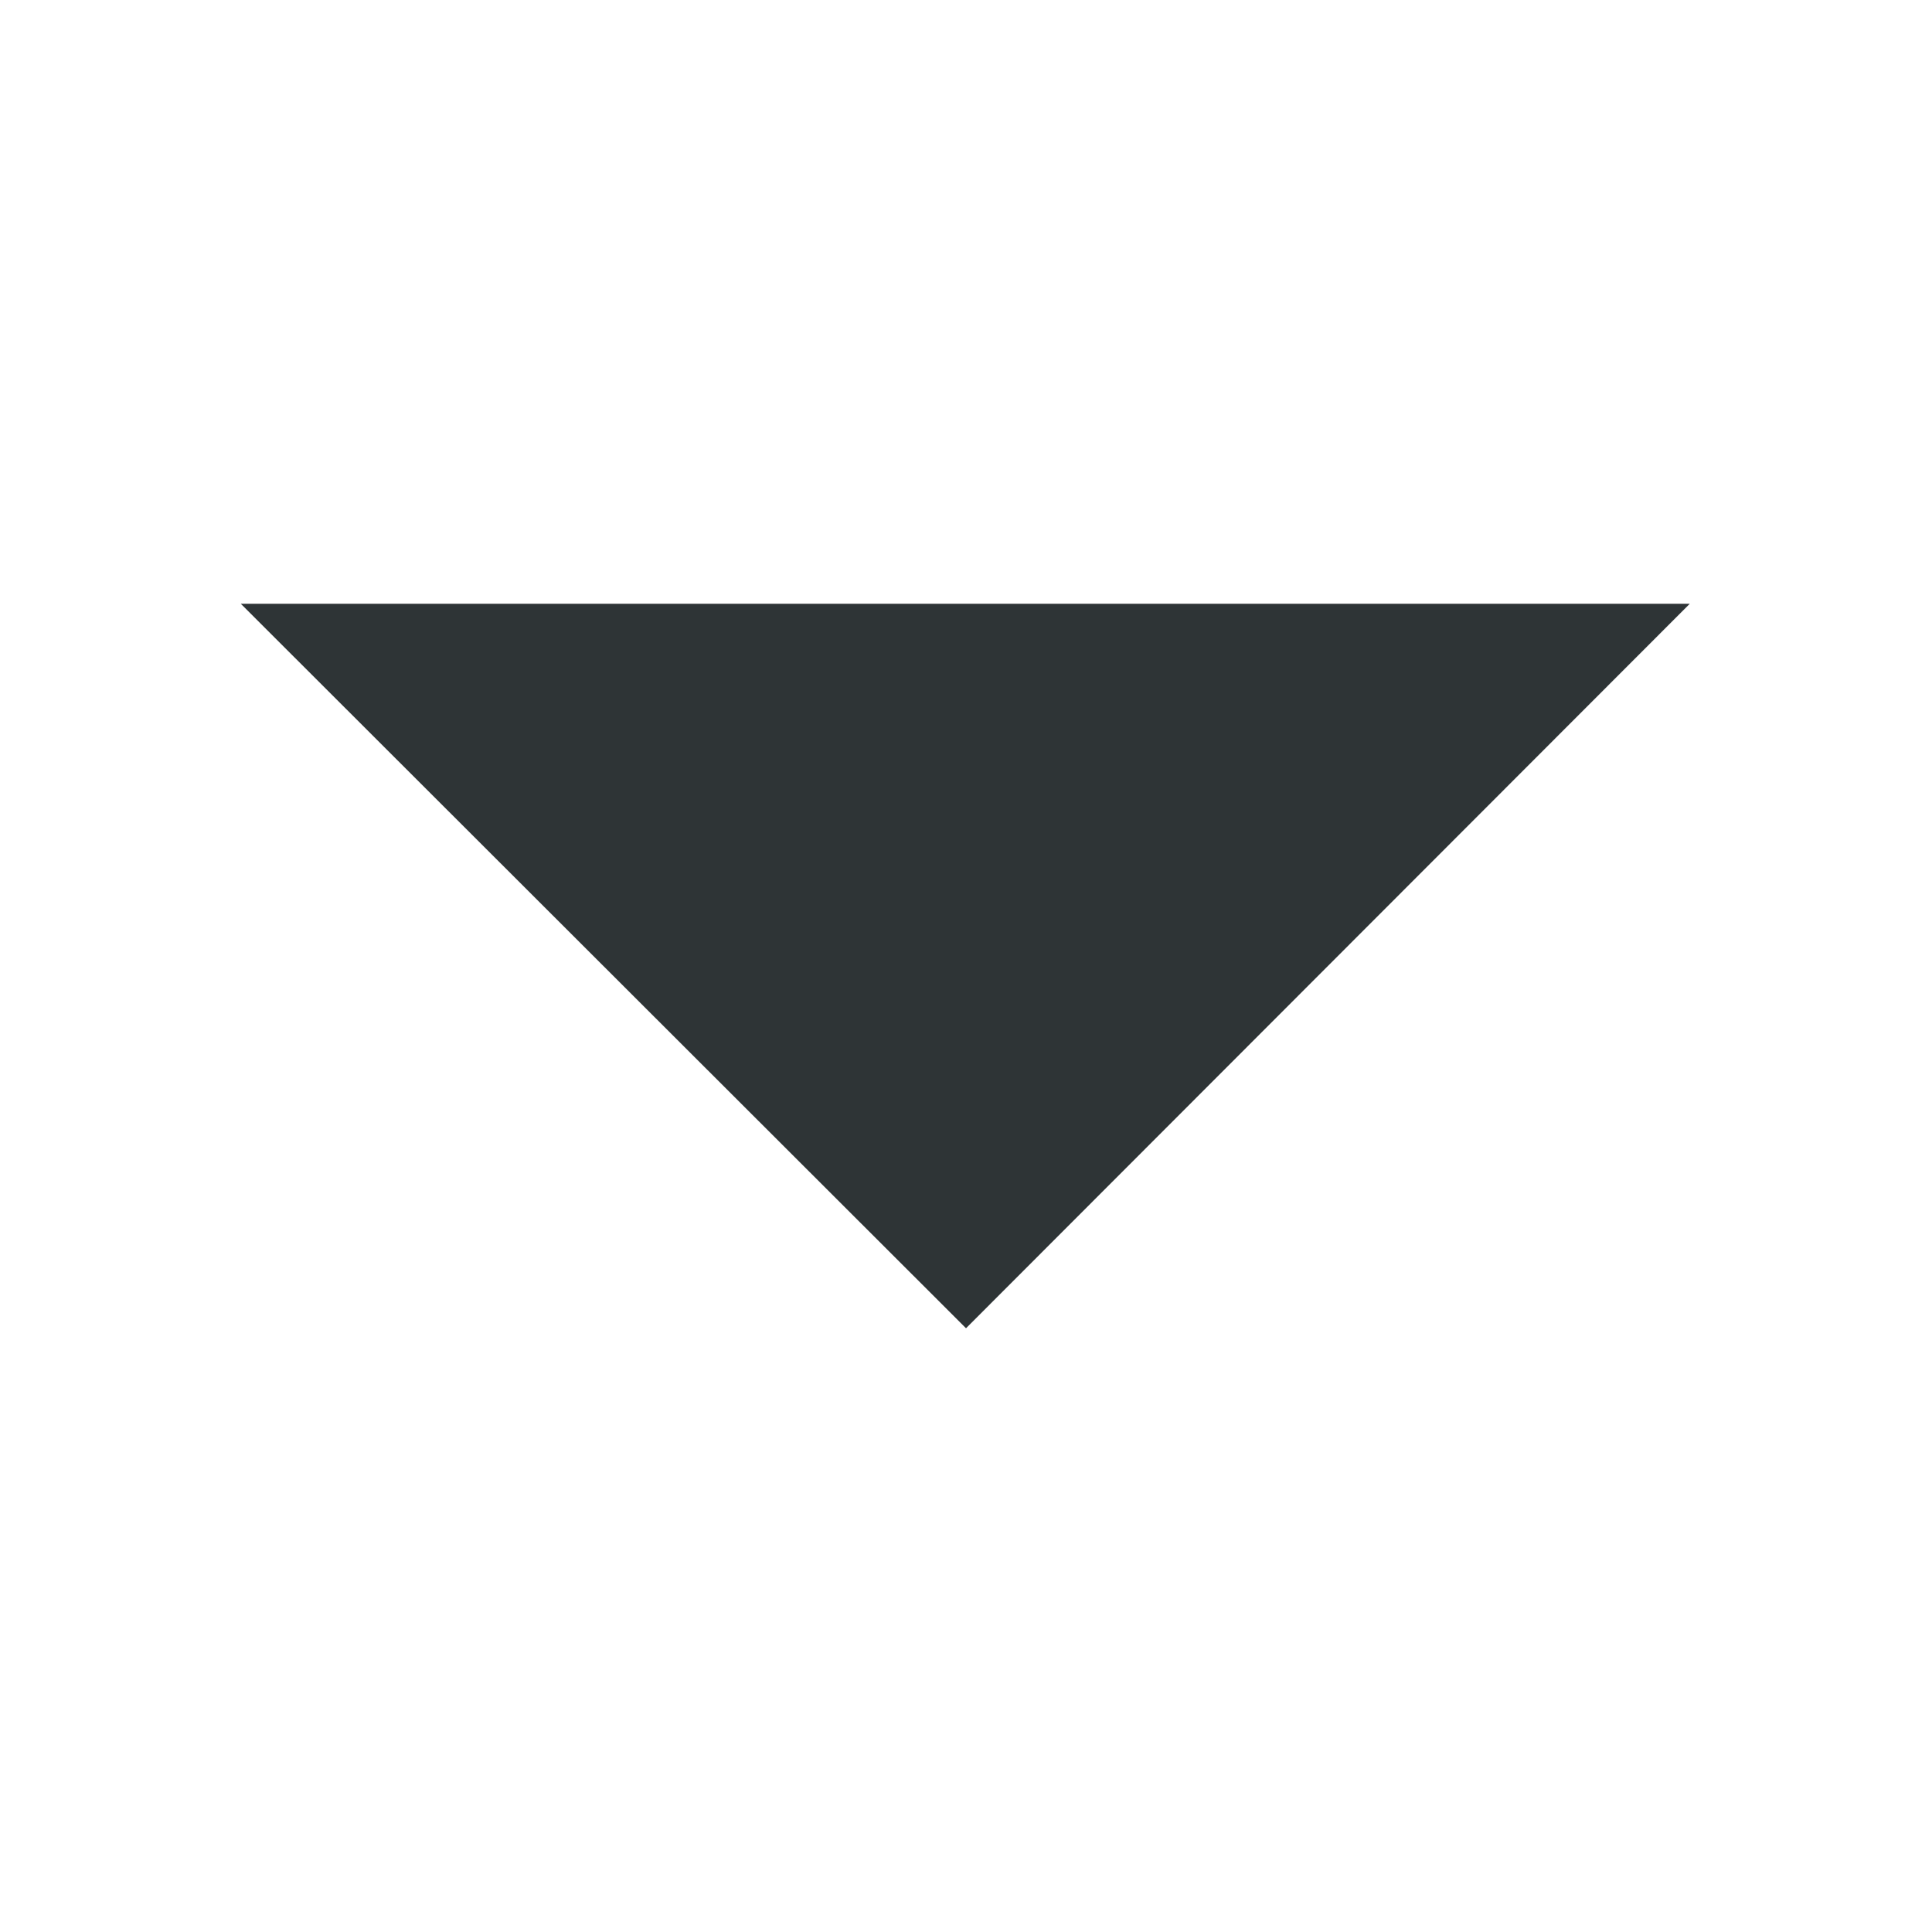
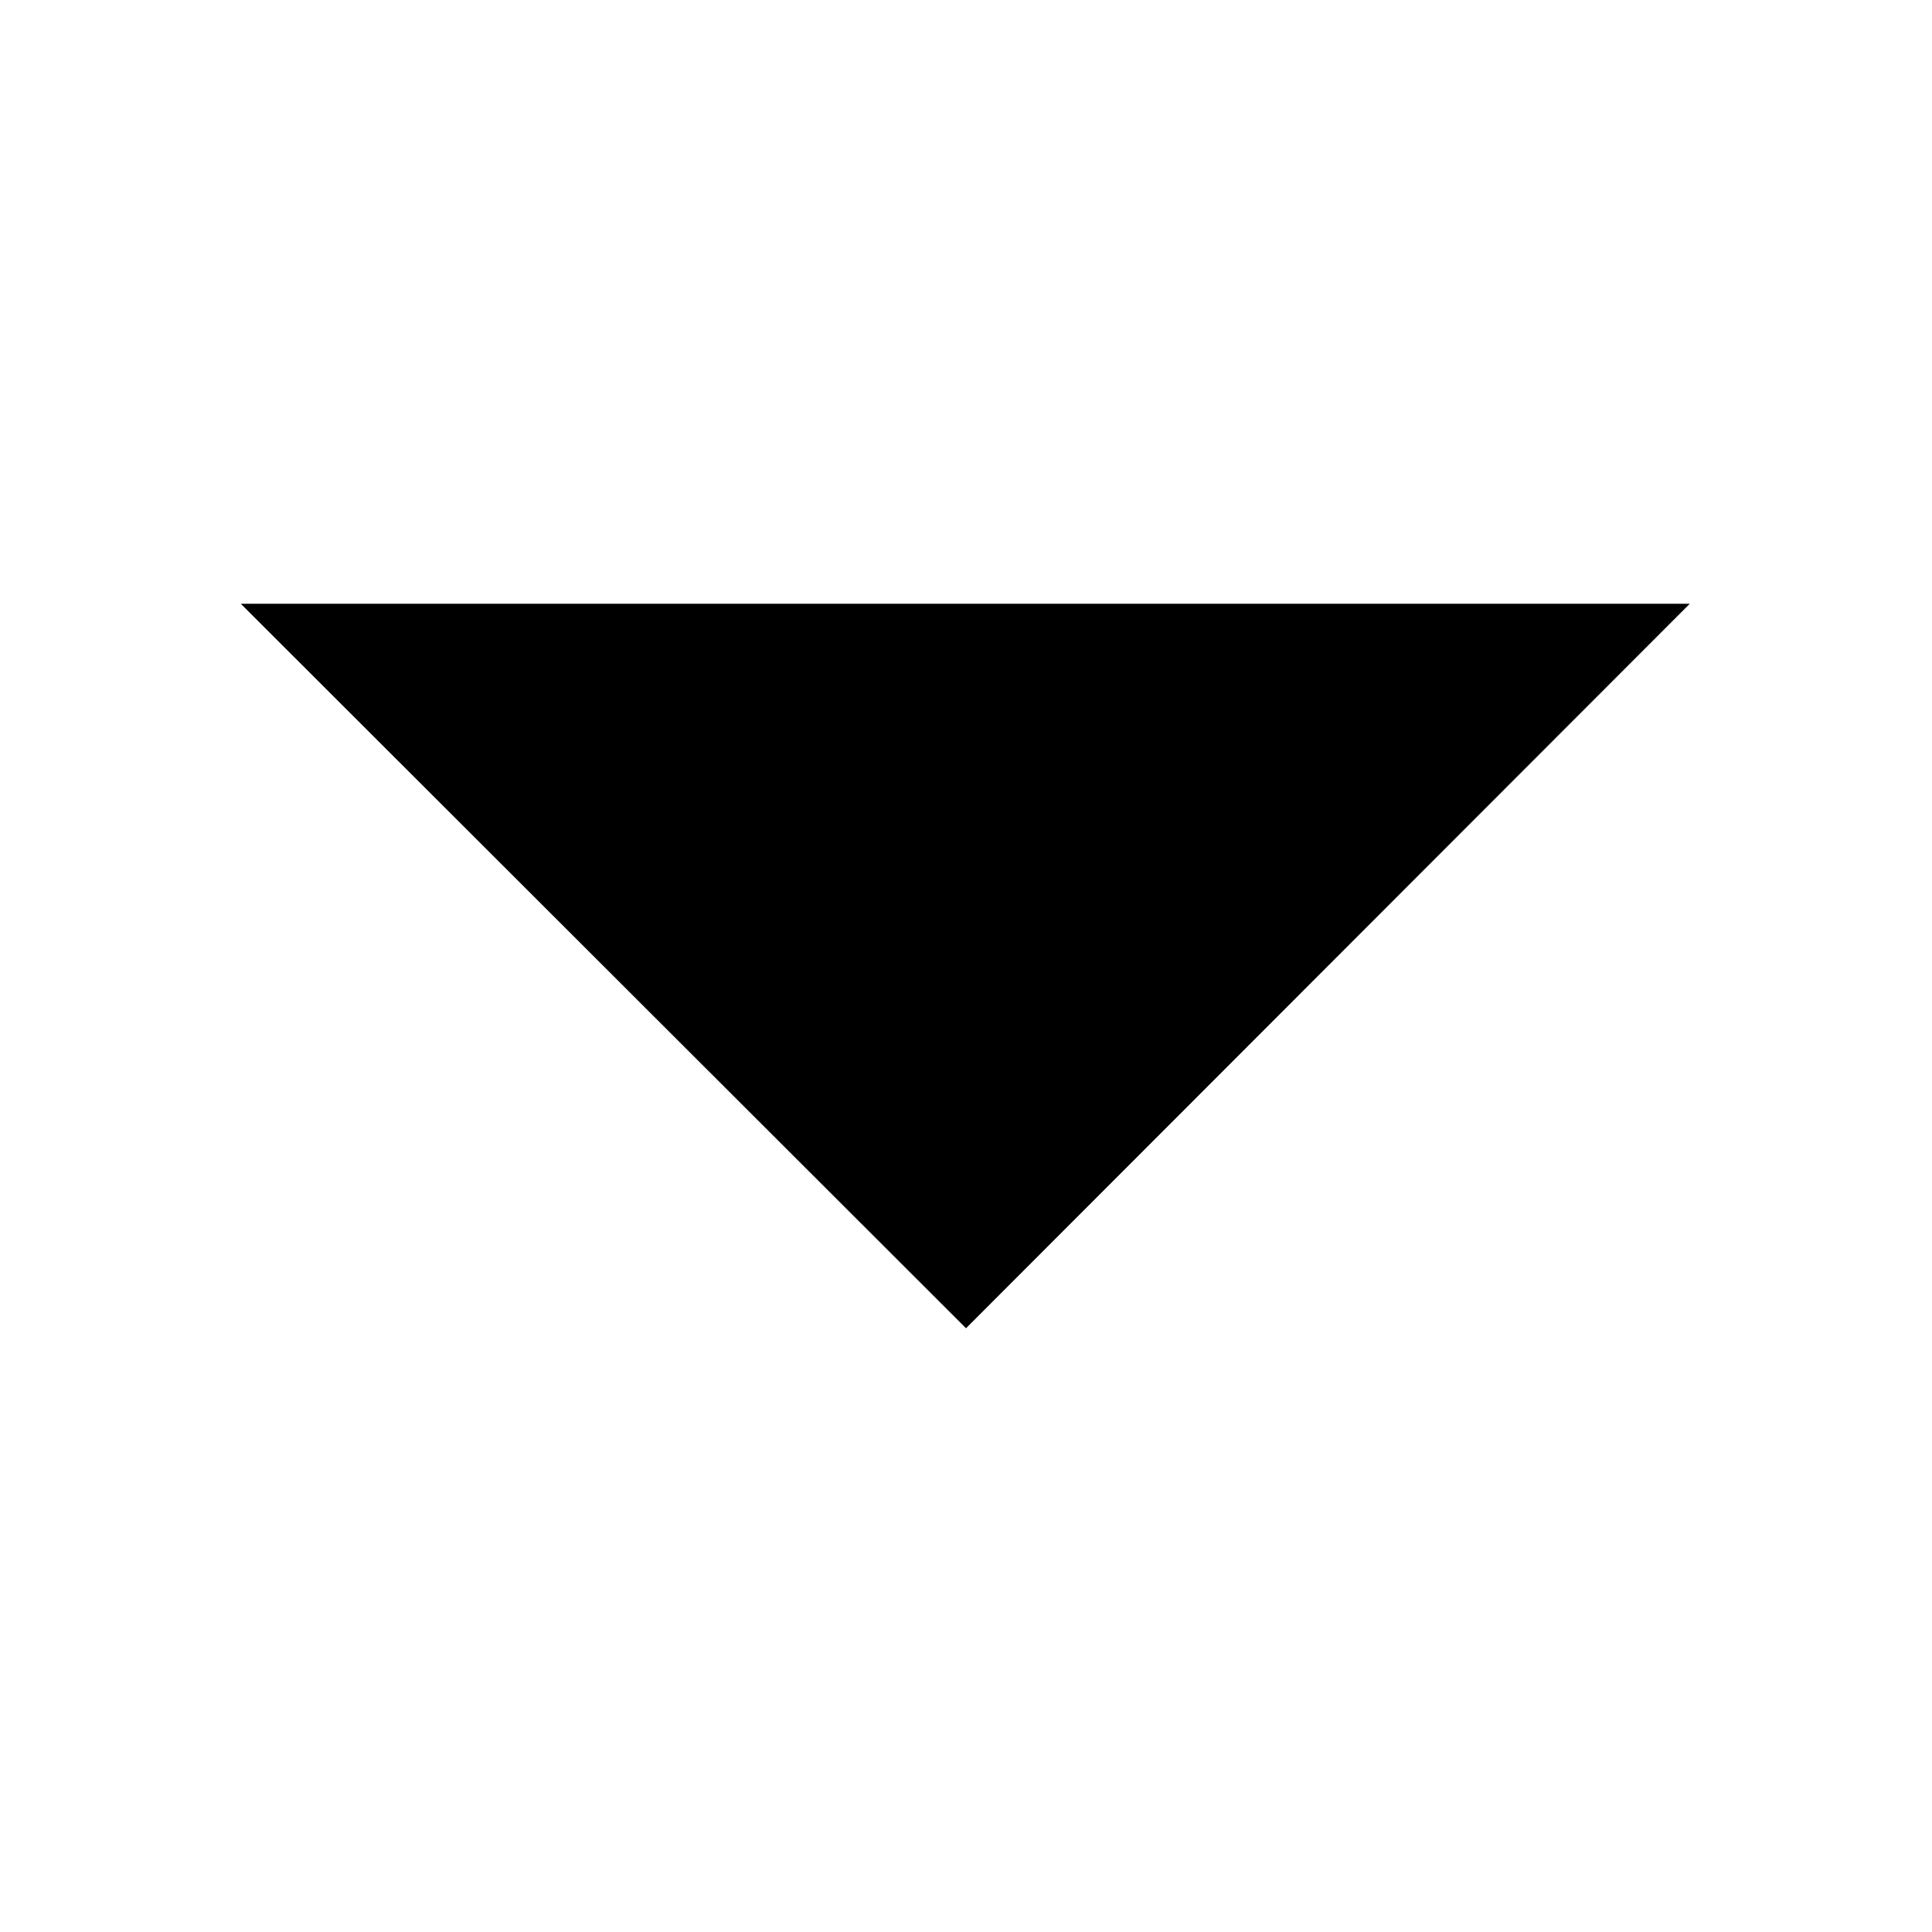
<svg xmlns="http://www.w3.org/2000/svg" height="16" id="svg7384" style="enable-background:new" version="1.1" width="16">
  <defs id="defs7386" />
  <g id="layer10" transform="translate(-152.0059,-952)">
-     <path d="m 166,957 -5.994,6 L 154,957 Z" id="path6424" style="fill:#2e3436;fill-opacity:1;stroke:none" />
+     <path d="m 166,957 -5.994,6 L 154,957 Z" id="path6424" style="fill-opacity:1;stroke:none" />
  </g>
  <g id="layer1" transform="translate(-152.0059,-888)" />
  <g id="layer11" transform="translate(-152.0059,-952)" />
  <g id="layer7" transform="translate(-152.0059,-888)" />
  <g id="layer6" transform="translate(-152.0059,-888)" />
  <g id="layer5" transform="translate(-152.0059,-888)" />
  <g id="layer9" transform="translate(-152.0059,-888)" />
  <g id="layer2" transform="translate(-152.0059,-888)" />
  <g id="layer8" transform="translate(-152.0059,-888)" />
  <g id="layer3" transform="translate(-152.0059,-888)" />
  <g id="layer4" transform="translate(-152.0059,-888)" />
</svg>
